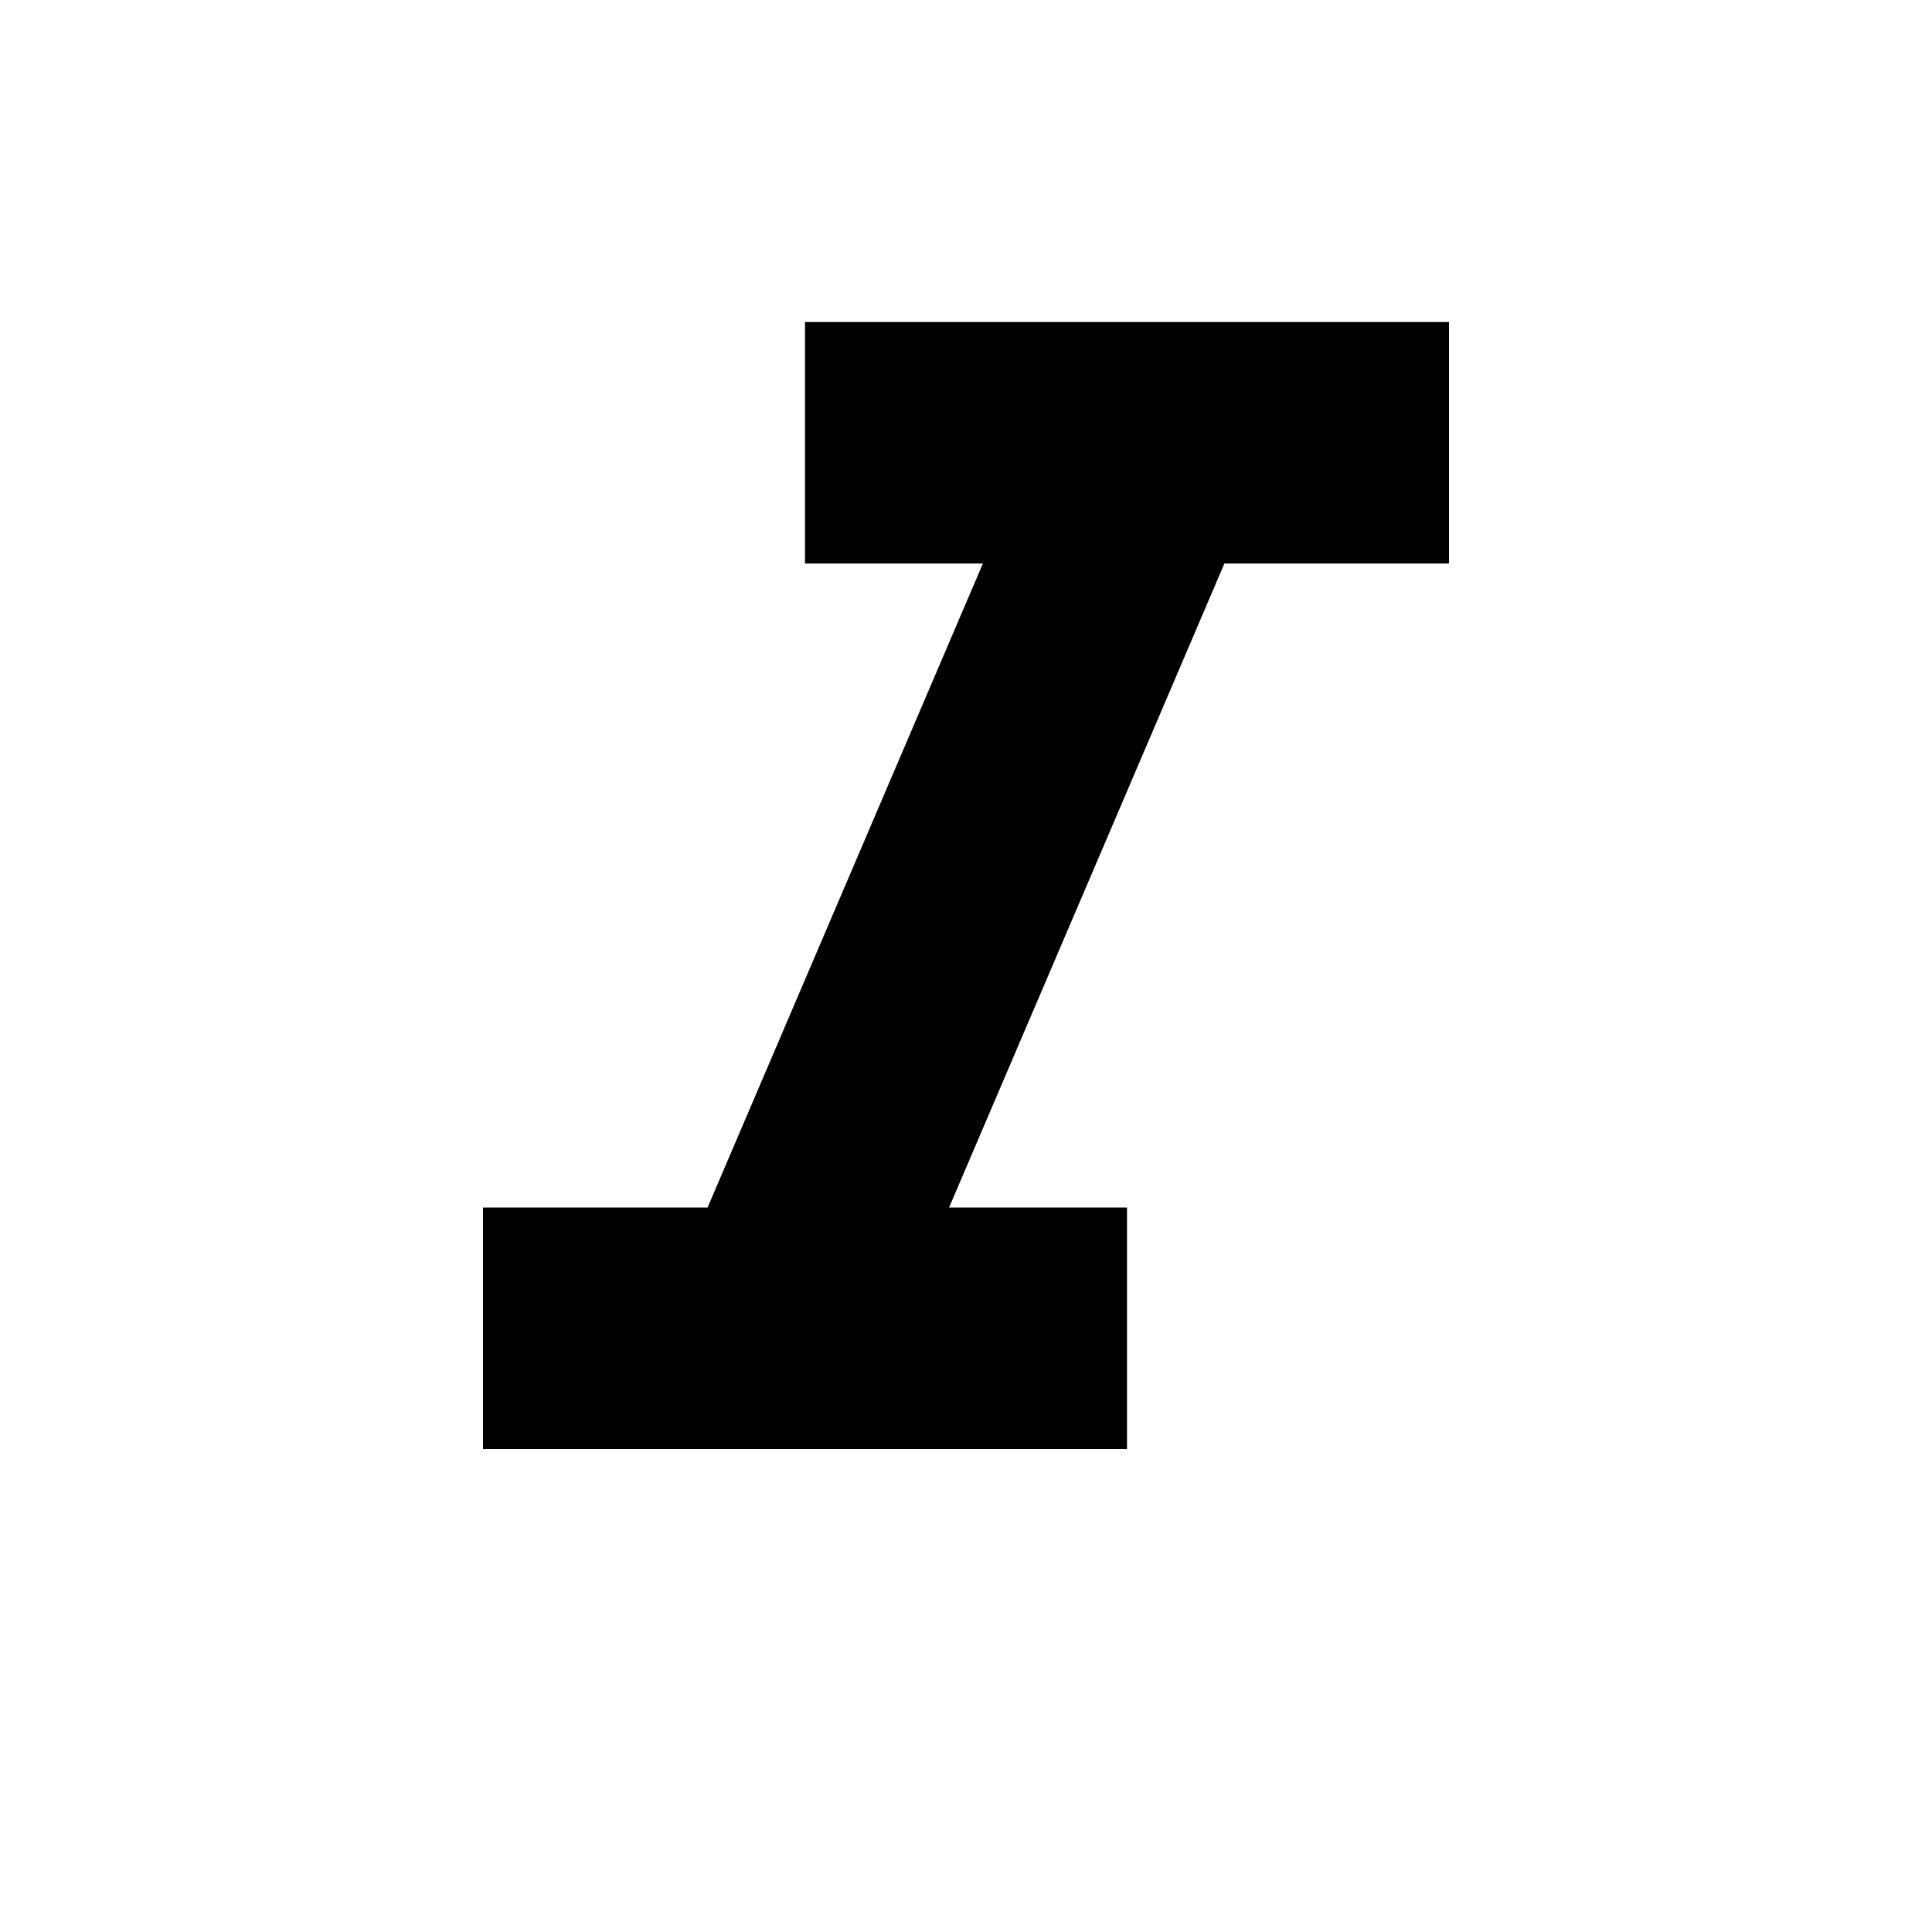
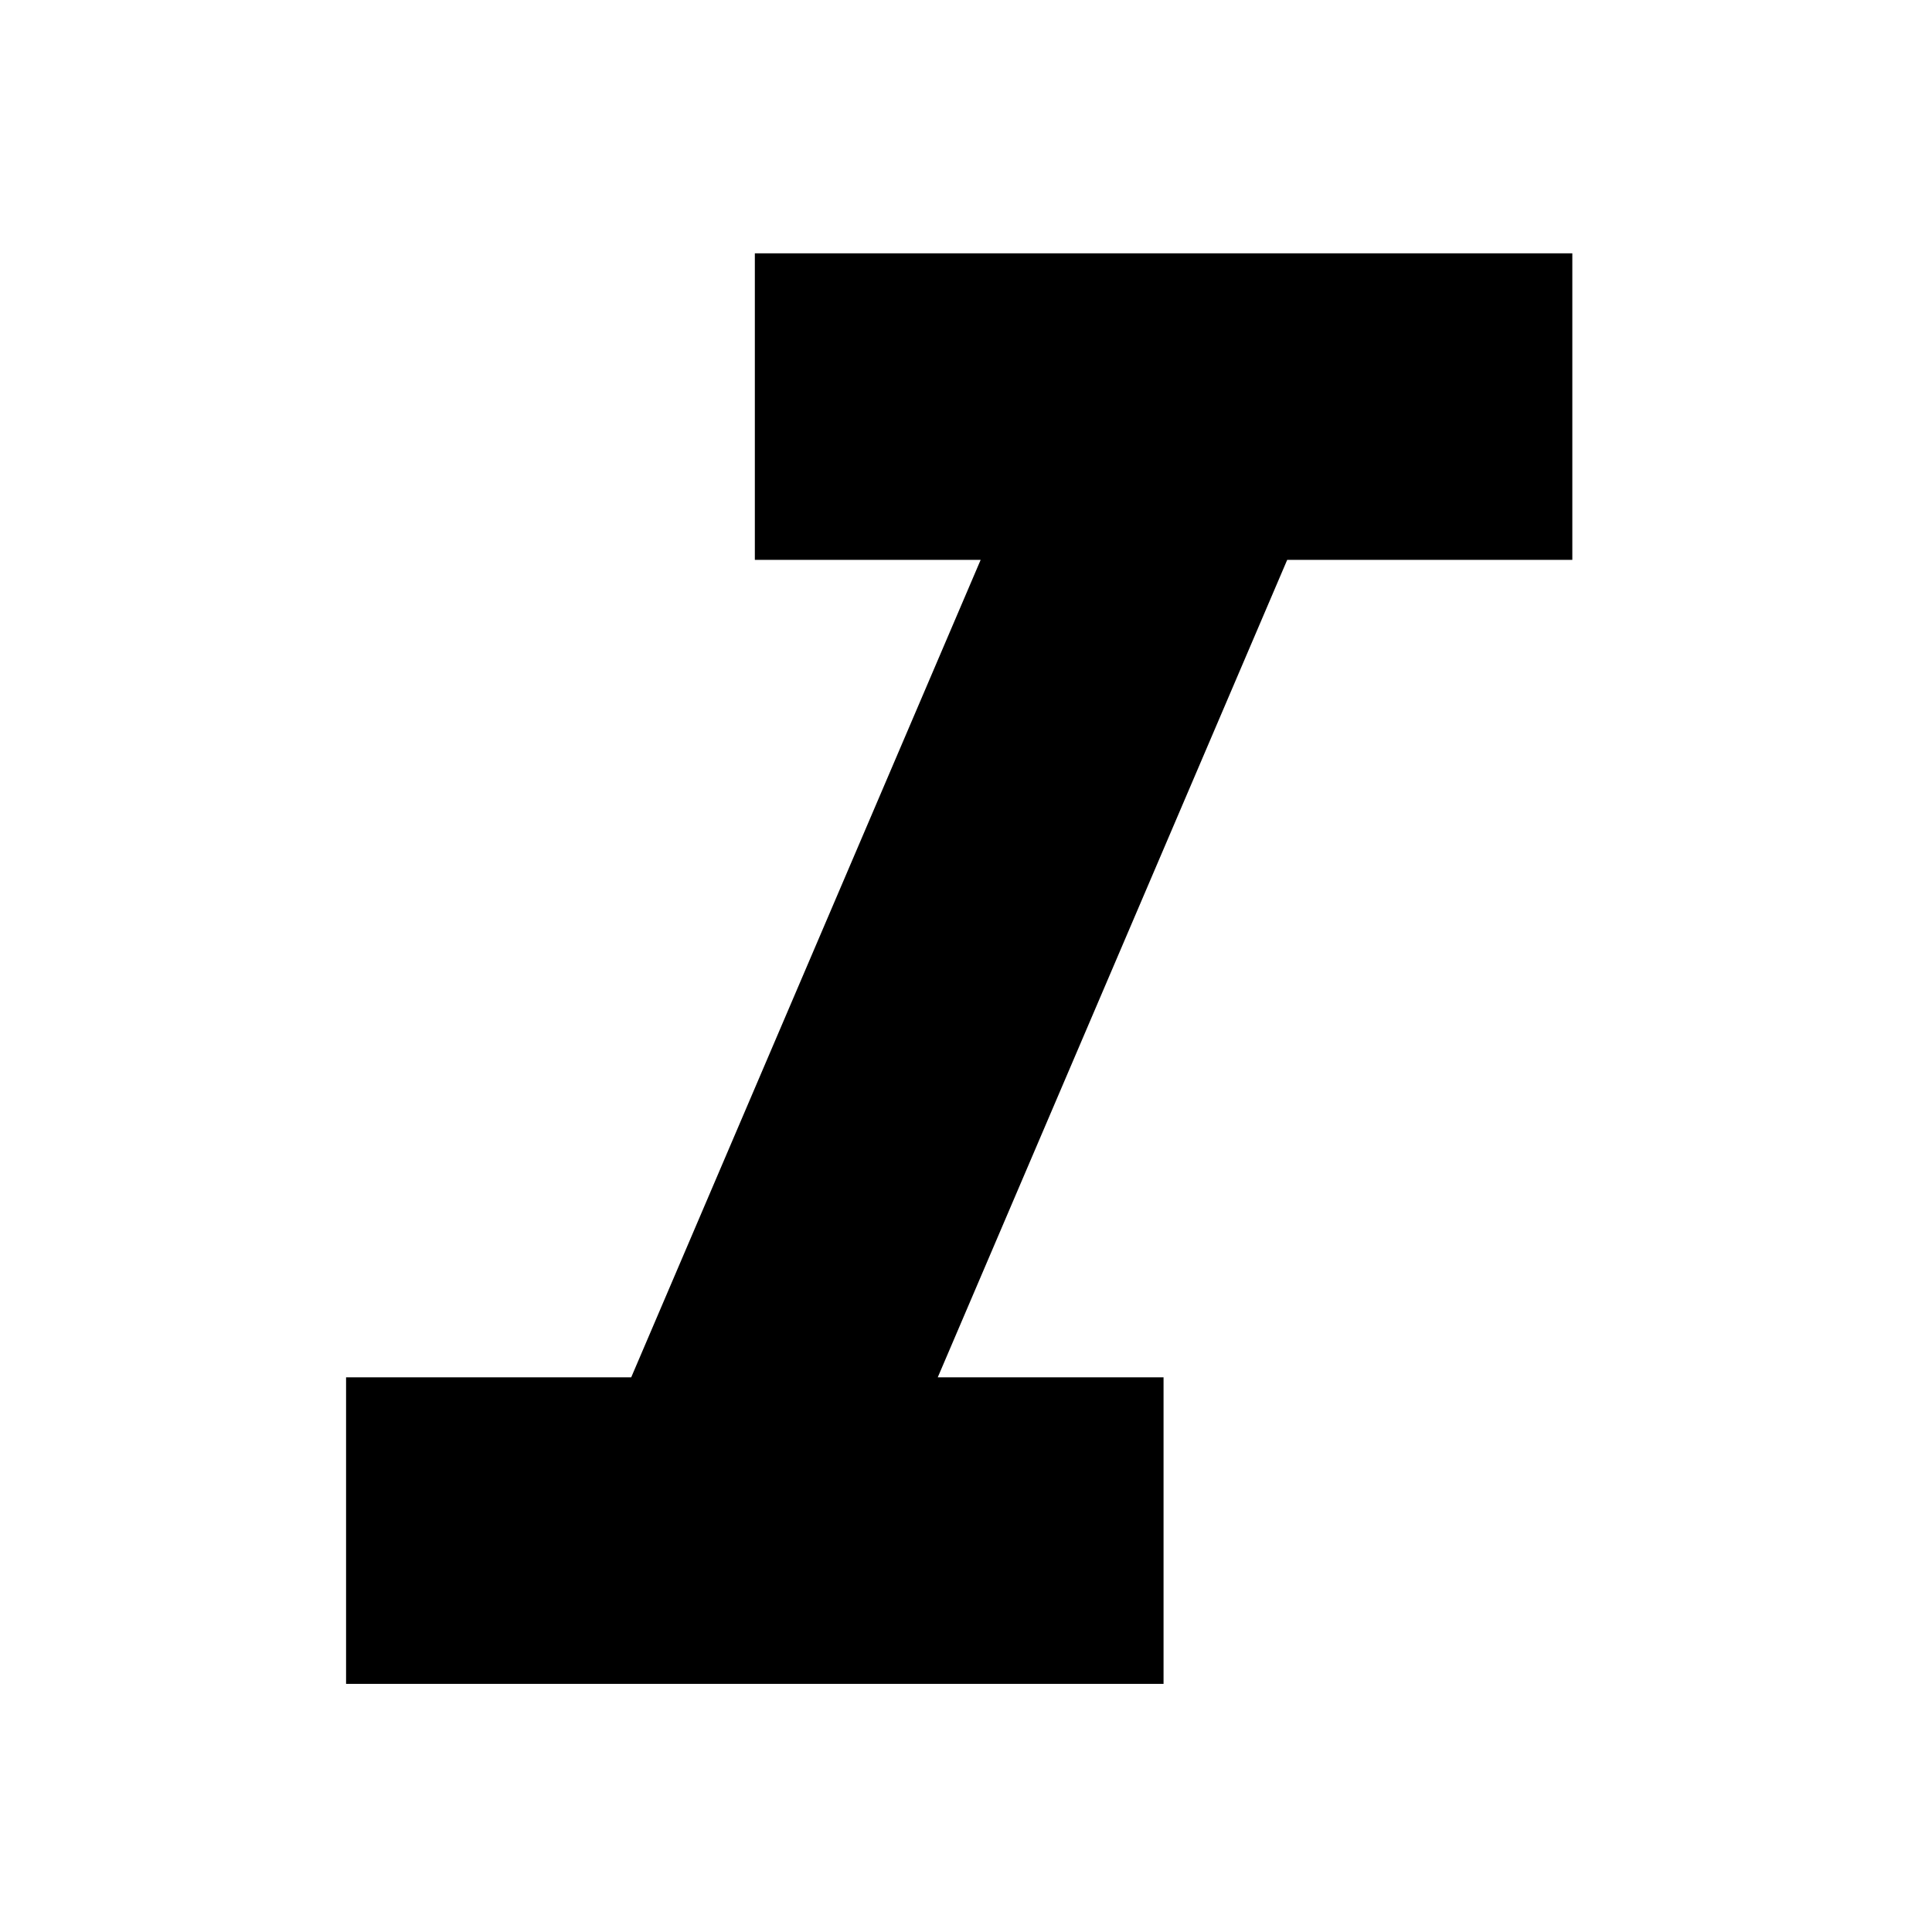
- <svg xmlns="http://www.w3.org/2000/svg" height="24px" viewBox="0 0 24 24" width="24px" fill="#000000">
-   <path d="M0 0h24v24H0V0z" fill="none" />
-   <path d="M10 4v3h2.21l-3.42 8H6v3h8v-3h-2.21l3.42-8H18V4h-8z" />
+ <svg xmlns="http://www.w3.org/2000/svg" height="24px" viewBox="0 0 24 24" width="24px" fill="#000000" version="1.1" id="svg6">
+   <defs id="defs10" />
+   <path d="M0 0h24v24H0V0z" fill="none" id="path2" />
+   <path d="M 9.377,3.147 V 6.955 H 12.182 L 7.841,17.11 H 4.299 v 3.808 H 14.454 V 17.11 H 11.649 L 15.99,6.955 h 3.542 V 3.147 Z" id="path4" style="stroke-width:1.269" />
</svg>
